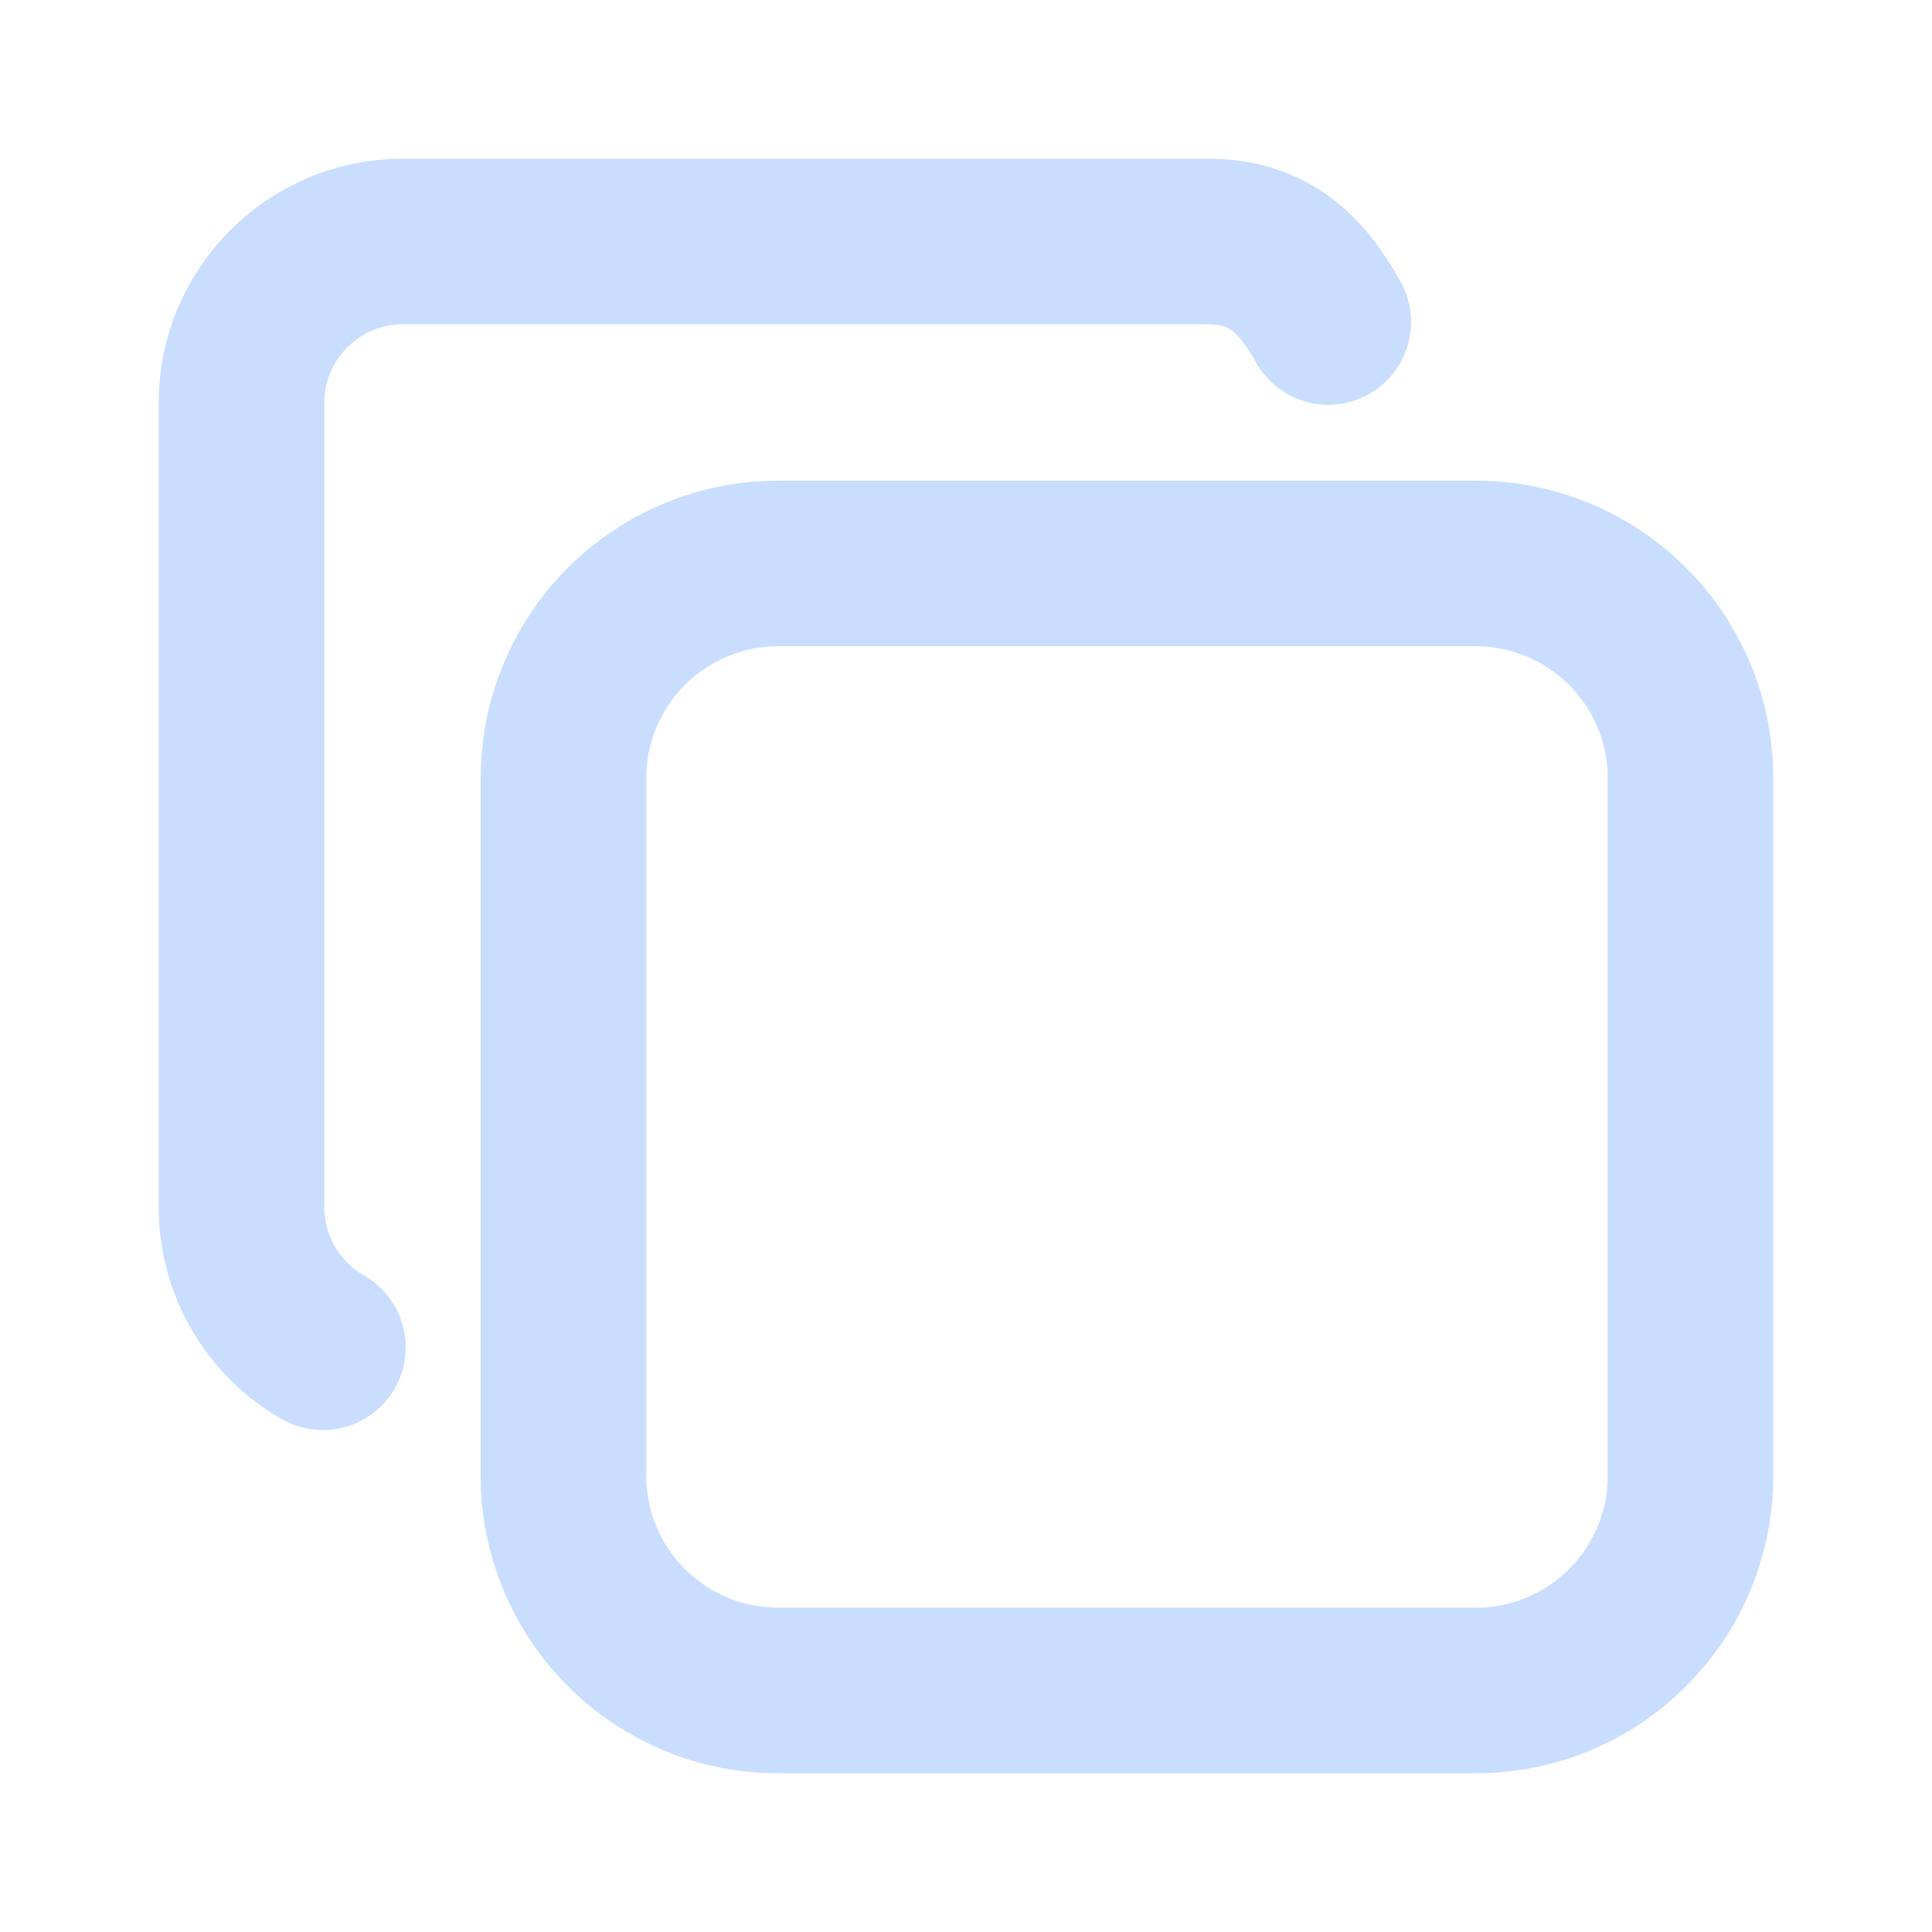
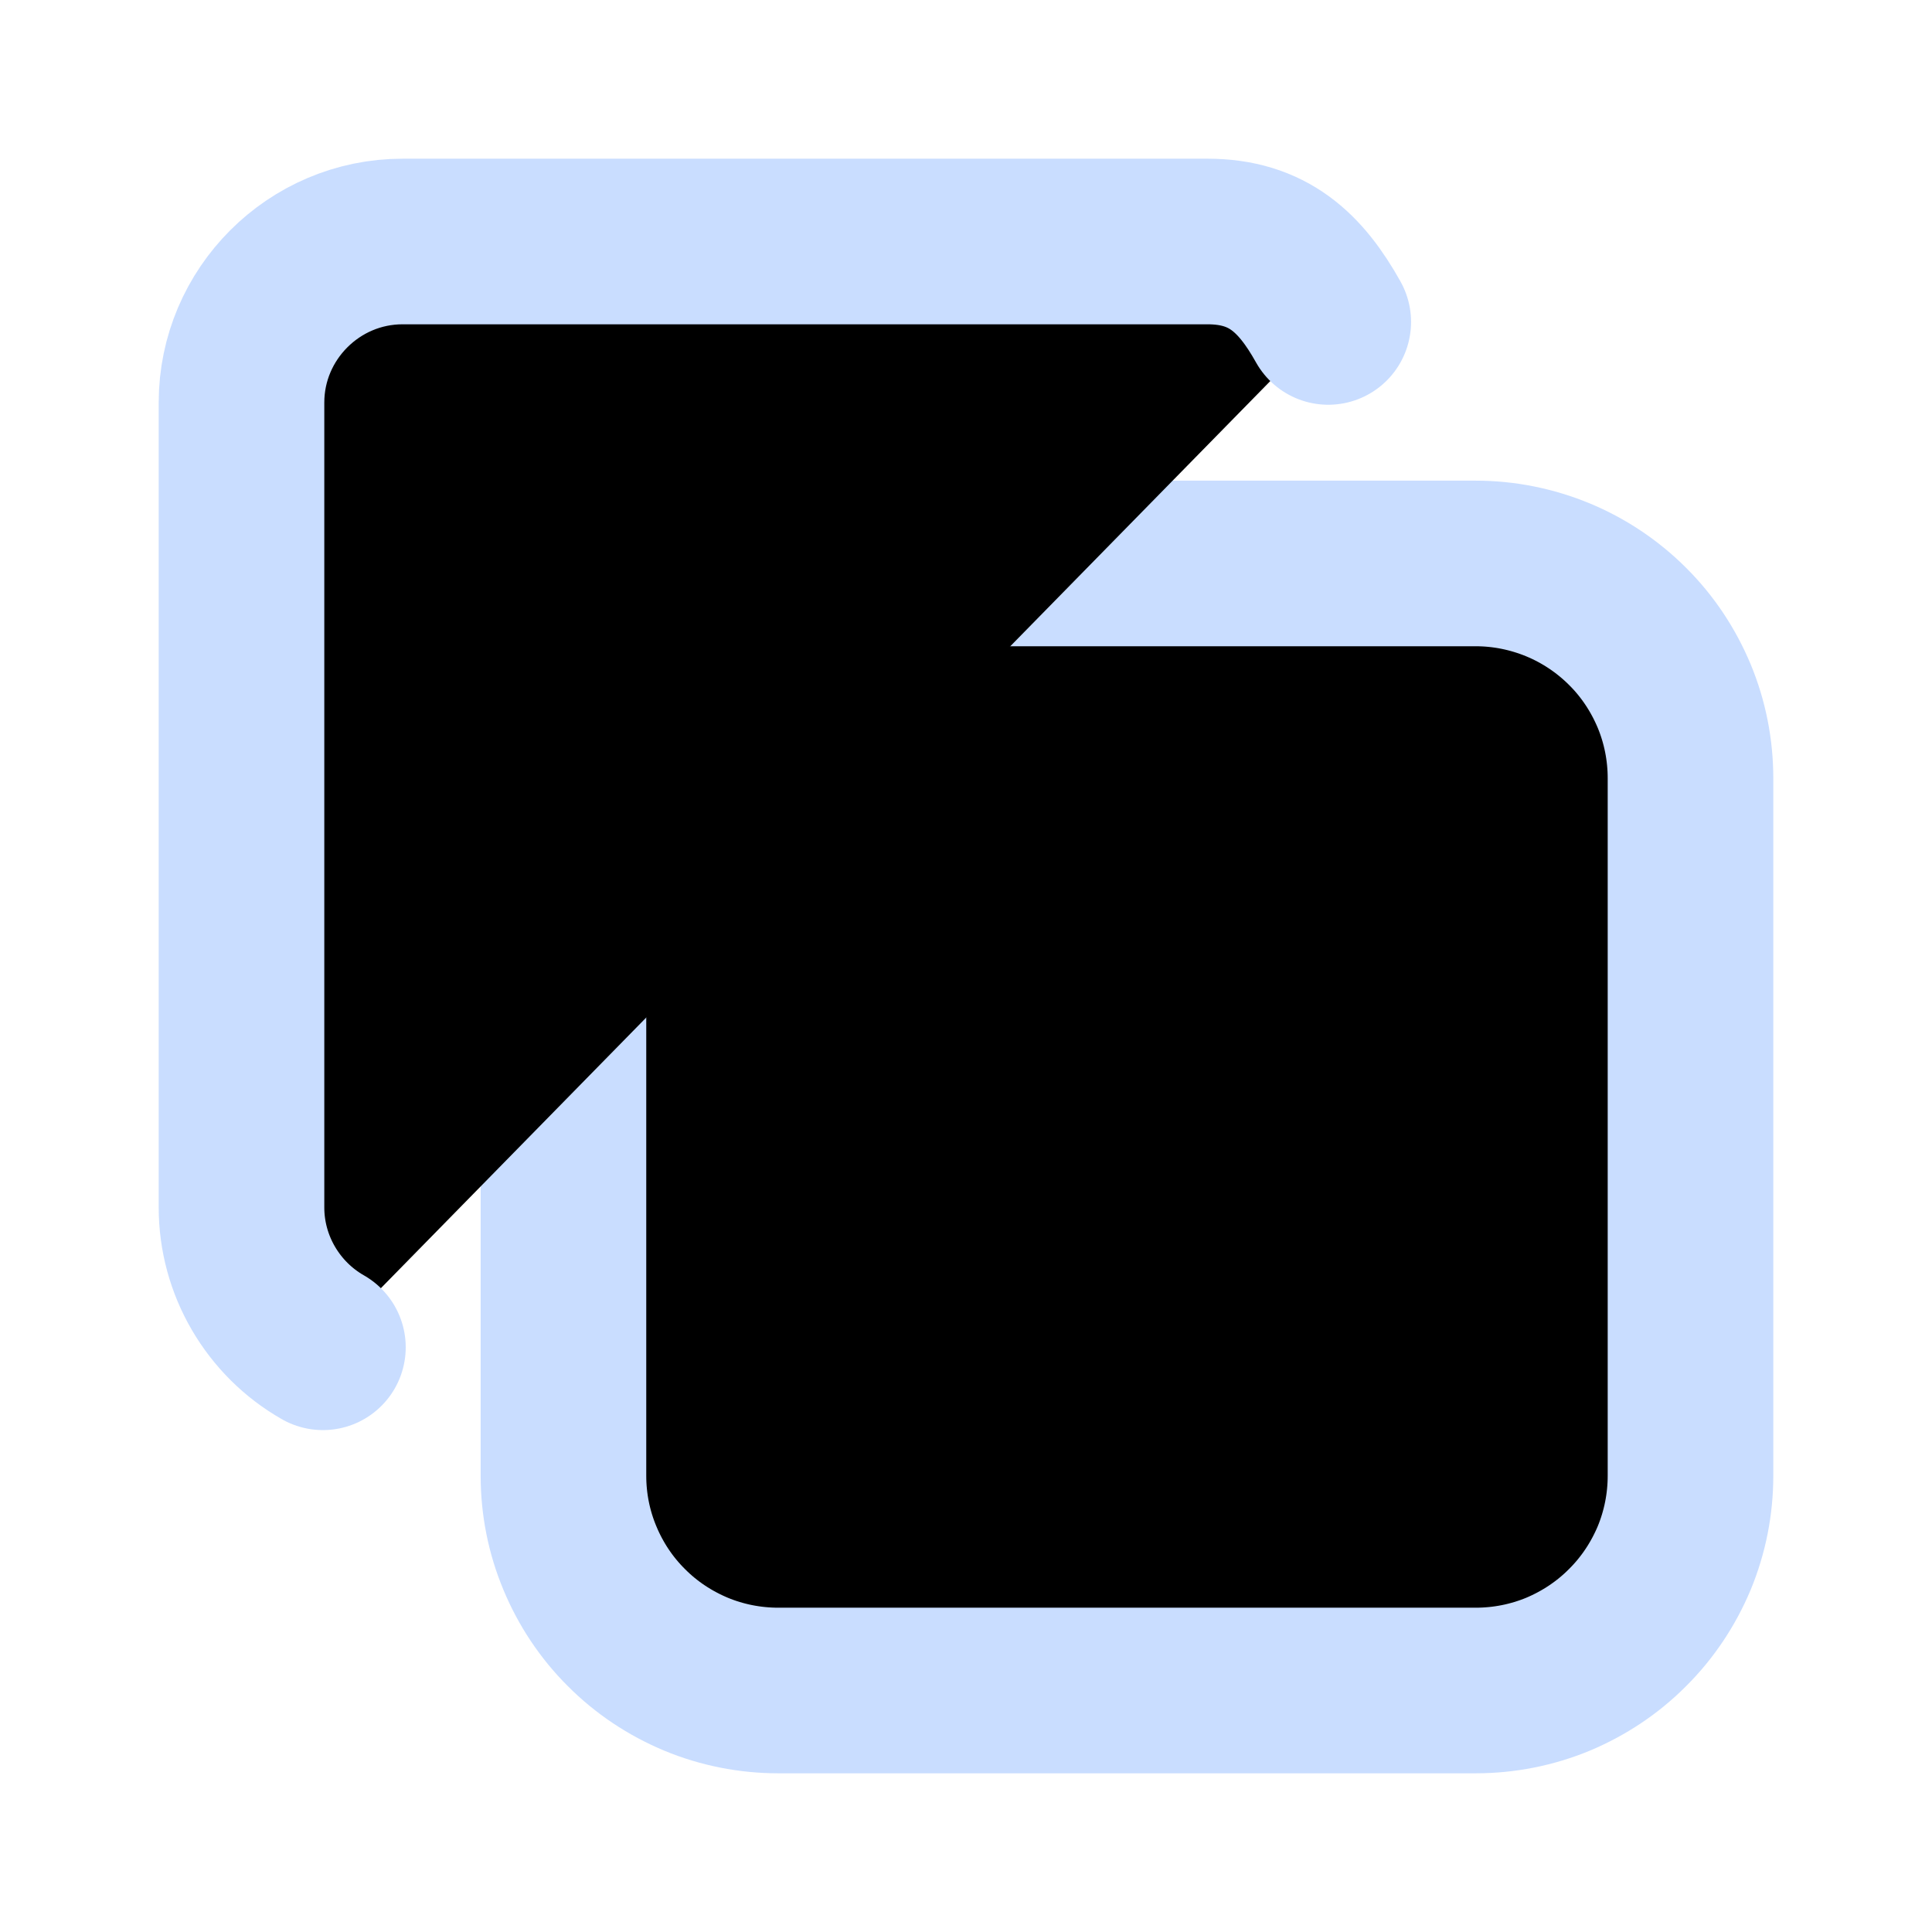
- <svg xmlns="http://www.w3.org/2000/svg" width="14" height="14" viewBox="0 0 14 14" fill="none">
+ <svg xmlns="http://www.w3.org/2000/svg" width="14" height="14" viewBox="0 0 14 14" fill="black ">
  <path d="M4.083 5.639C4.083 5.226 4.247 4.831 4.539 4.539C4.831 4.247 5.226 4.083 5.639 4.083H10.694C10.899 4.083 11.101 4.124 11.29 4.202C11.478 4.28 11.65 4.395 11.794 4.539C11.939 4.683 12.053 4.855 12.132 5.044C12.21 5.232 12.25 5.435 12.25 5.639V10.694C12.25 10.899 12.21 11.101 12.132 11.29C12.053 11.478 11.939 11.65 11.794 11.794C11.65 11.939 11.478 12.053 11.29 12.132C11.101 12.21 10.899 12.25 10.694 12.25H5.639C5.435 12.25 5.232 12.21 5.044 12.132C4.855 12.053 4.683 11.939 4.539 11.794C4.394 11.65 4.28 11.478 4.202 11.29C4.123 11.101 4.083 10.899 4.083 10.694V5.639Z" stroke="#C9DDFF" stroke-width="1.2" stroke-linecap="round" stroke-linejoin="round" />
  <path d="M2.34 9.763C2.161 9.661 2.013 9.514 1.909 9.336C1.805 9.158 1.75 8.956 1.75 8.75V2.917C1.75 2.275 2.275 1.75 2.917 1.75H8.75C9.188 1.75 9.425 1.975 9.625 2.333" stroke="#C9DDFF" stroke-width="1.2" stroke-linecap="round" stroke-linejoin="round" />
</svg>
